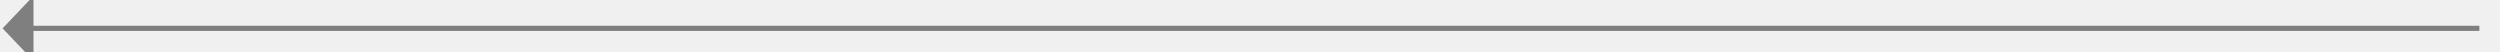
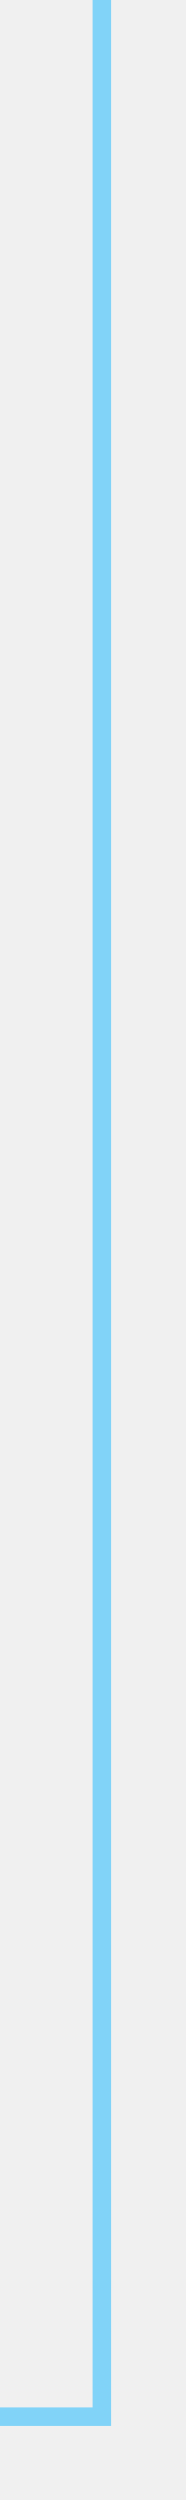
- <svg xmlns="http://www.w3.org/2000/svg" version="1.1" width="485px" height="10px" preserveAspectRatio="xMinYMid meet" viewBox="400 756  485 8">
-   <path d="M 881 760.5  L 405.5 760.5  " stroke-width="1" stroke="#7f7f7f" fill="none" />
-   <path d="M 406.5 754.2  L 400.5 760.5  L 406.5 766.8  L 406.5 754.2  Z " fill-rule="nonzero" fill="#7f7f7f" stroke="none" />
+ <svg xmlns="http://www.w3.org/2000/svg" version="1.1" width="10px" height="135px" preserveAspectRatio="xMidYMin meet" viewBox="636 310  8 135">
+   <defs>
+     <mask fill="white" id="clip35">
+       <path d="M 562 427  L 608 427  L 608 452  L 562 452  Z M 391 310  L 643 310  L 643 452  L 391 452  Z " fill-rule="evenodd" />
+     </mask>
+   </defs>
+   <path d="M 640.5 310  L 640.5 440.5  L 405.5 440.5  " stroke-width="1" stroke="#81d3f8" fill="none" mask="url(#clip35)" />
+   <path d="M 406.5 434.2  L 400.5 440.5  L 406.5 446.8  L 406.5 434.2  Z " fill-rule="nonzero" fill="#81d3f8" stroke="none" mask="url(#clip35)" />
</svg>
